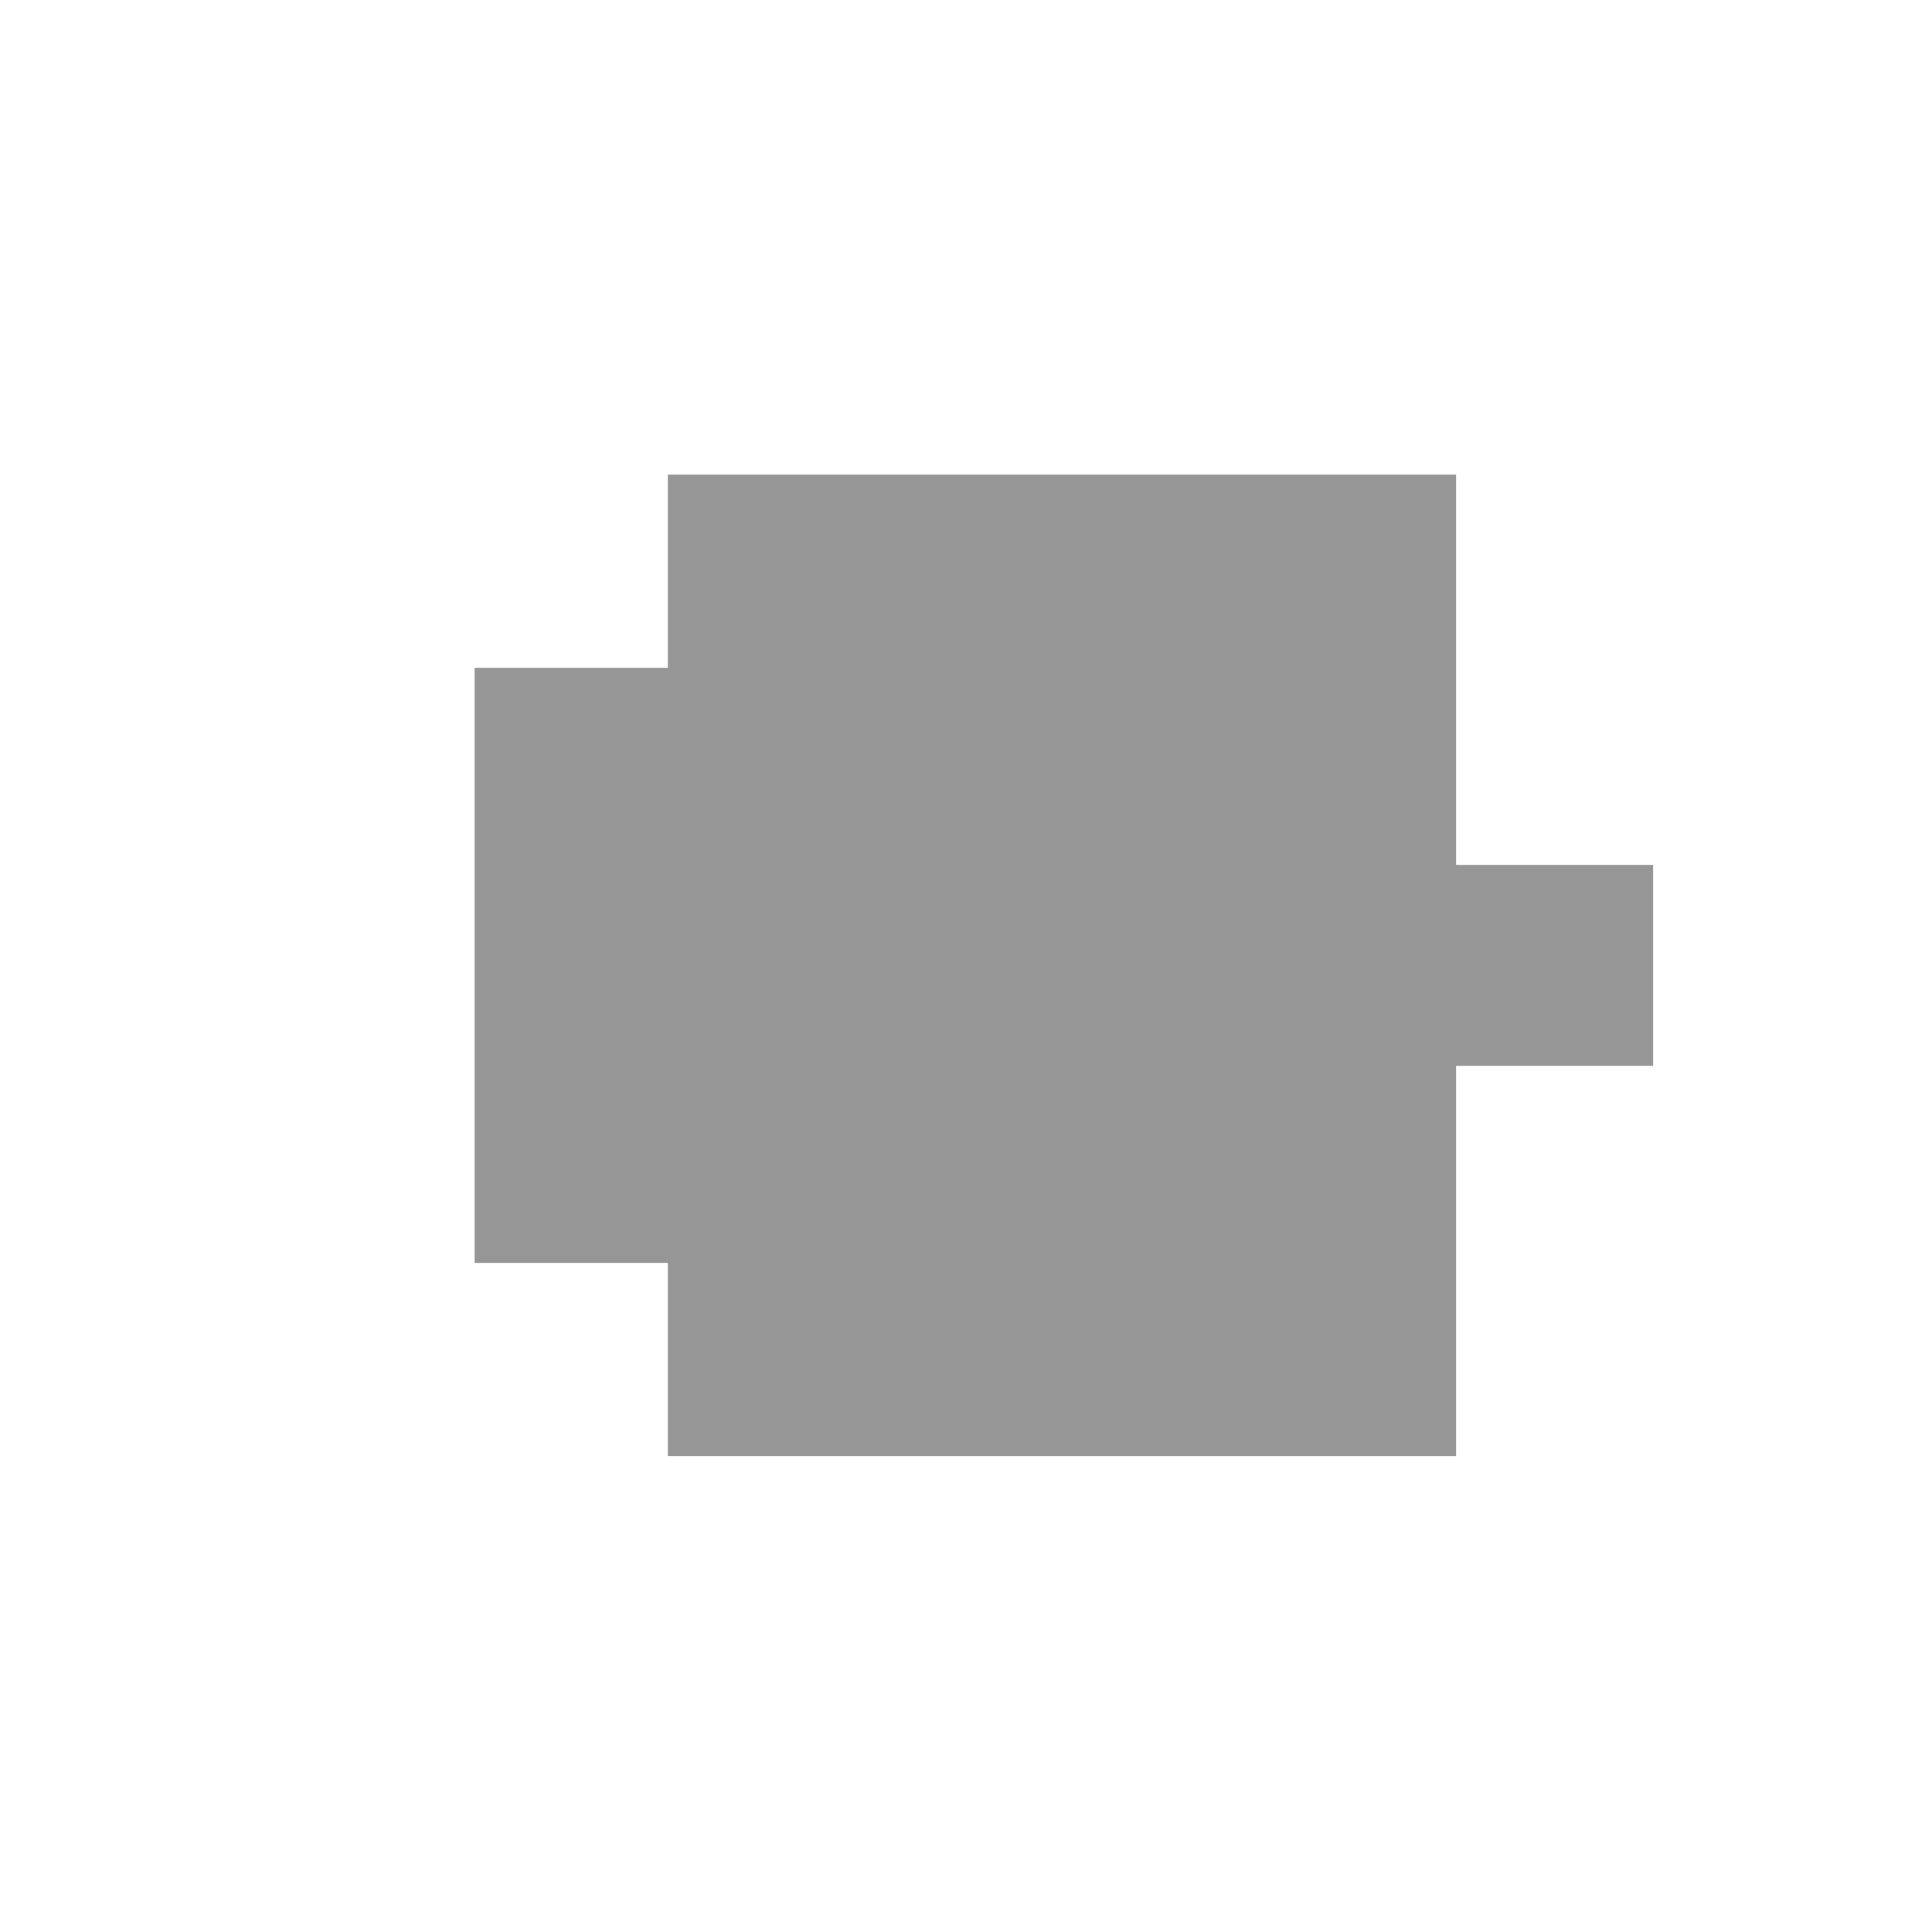
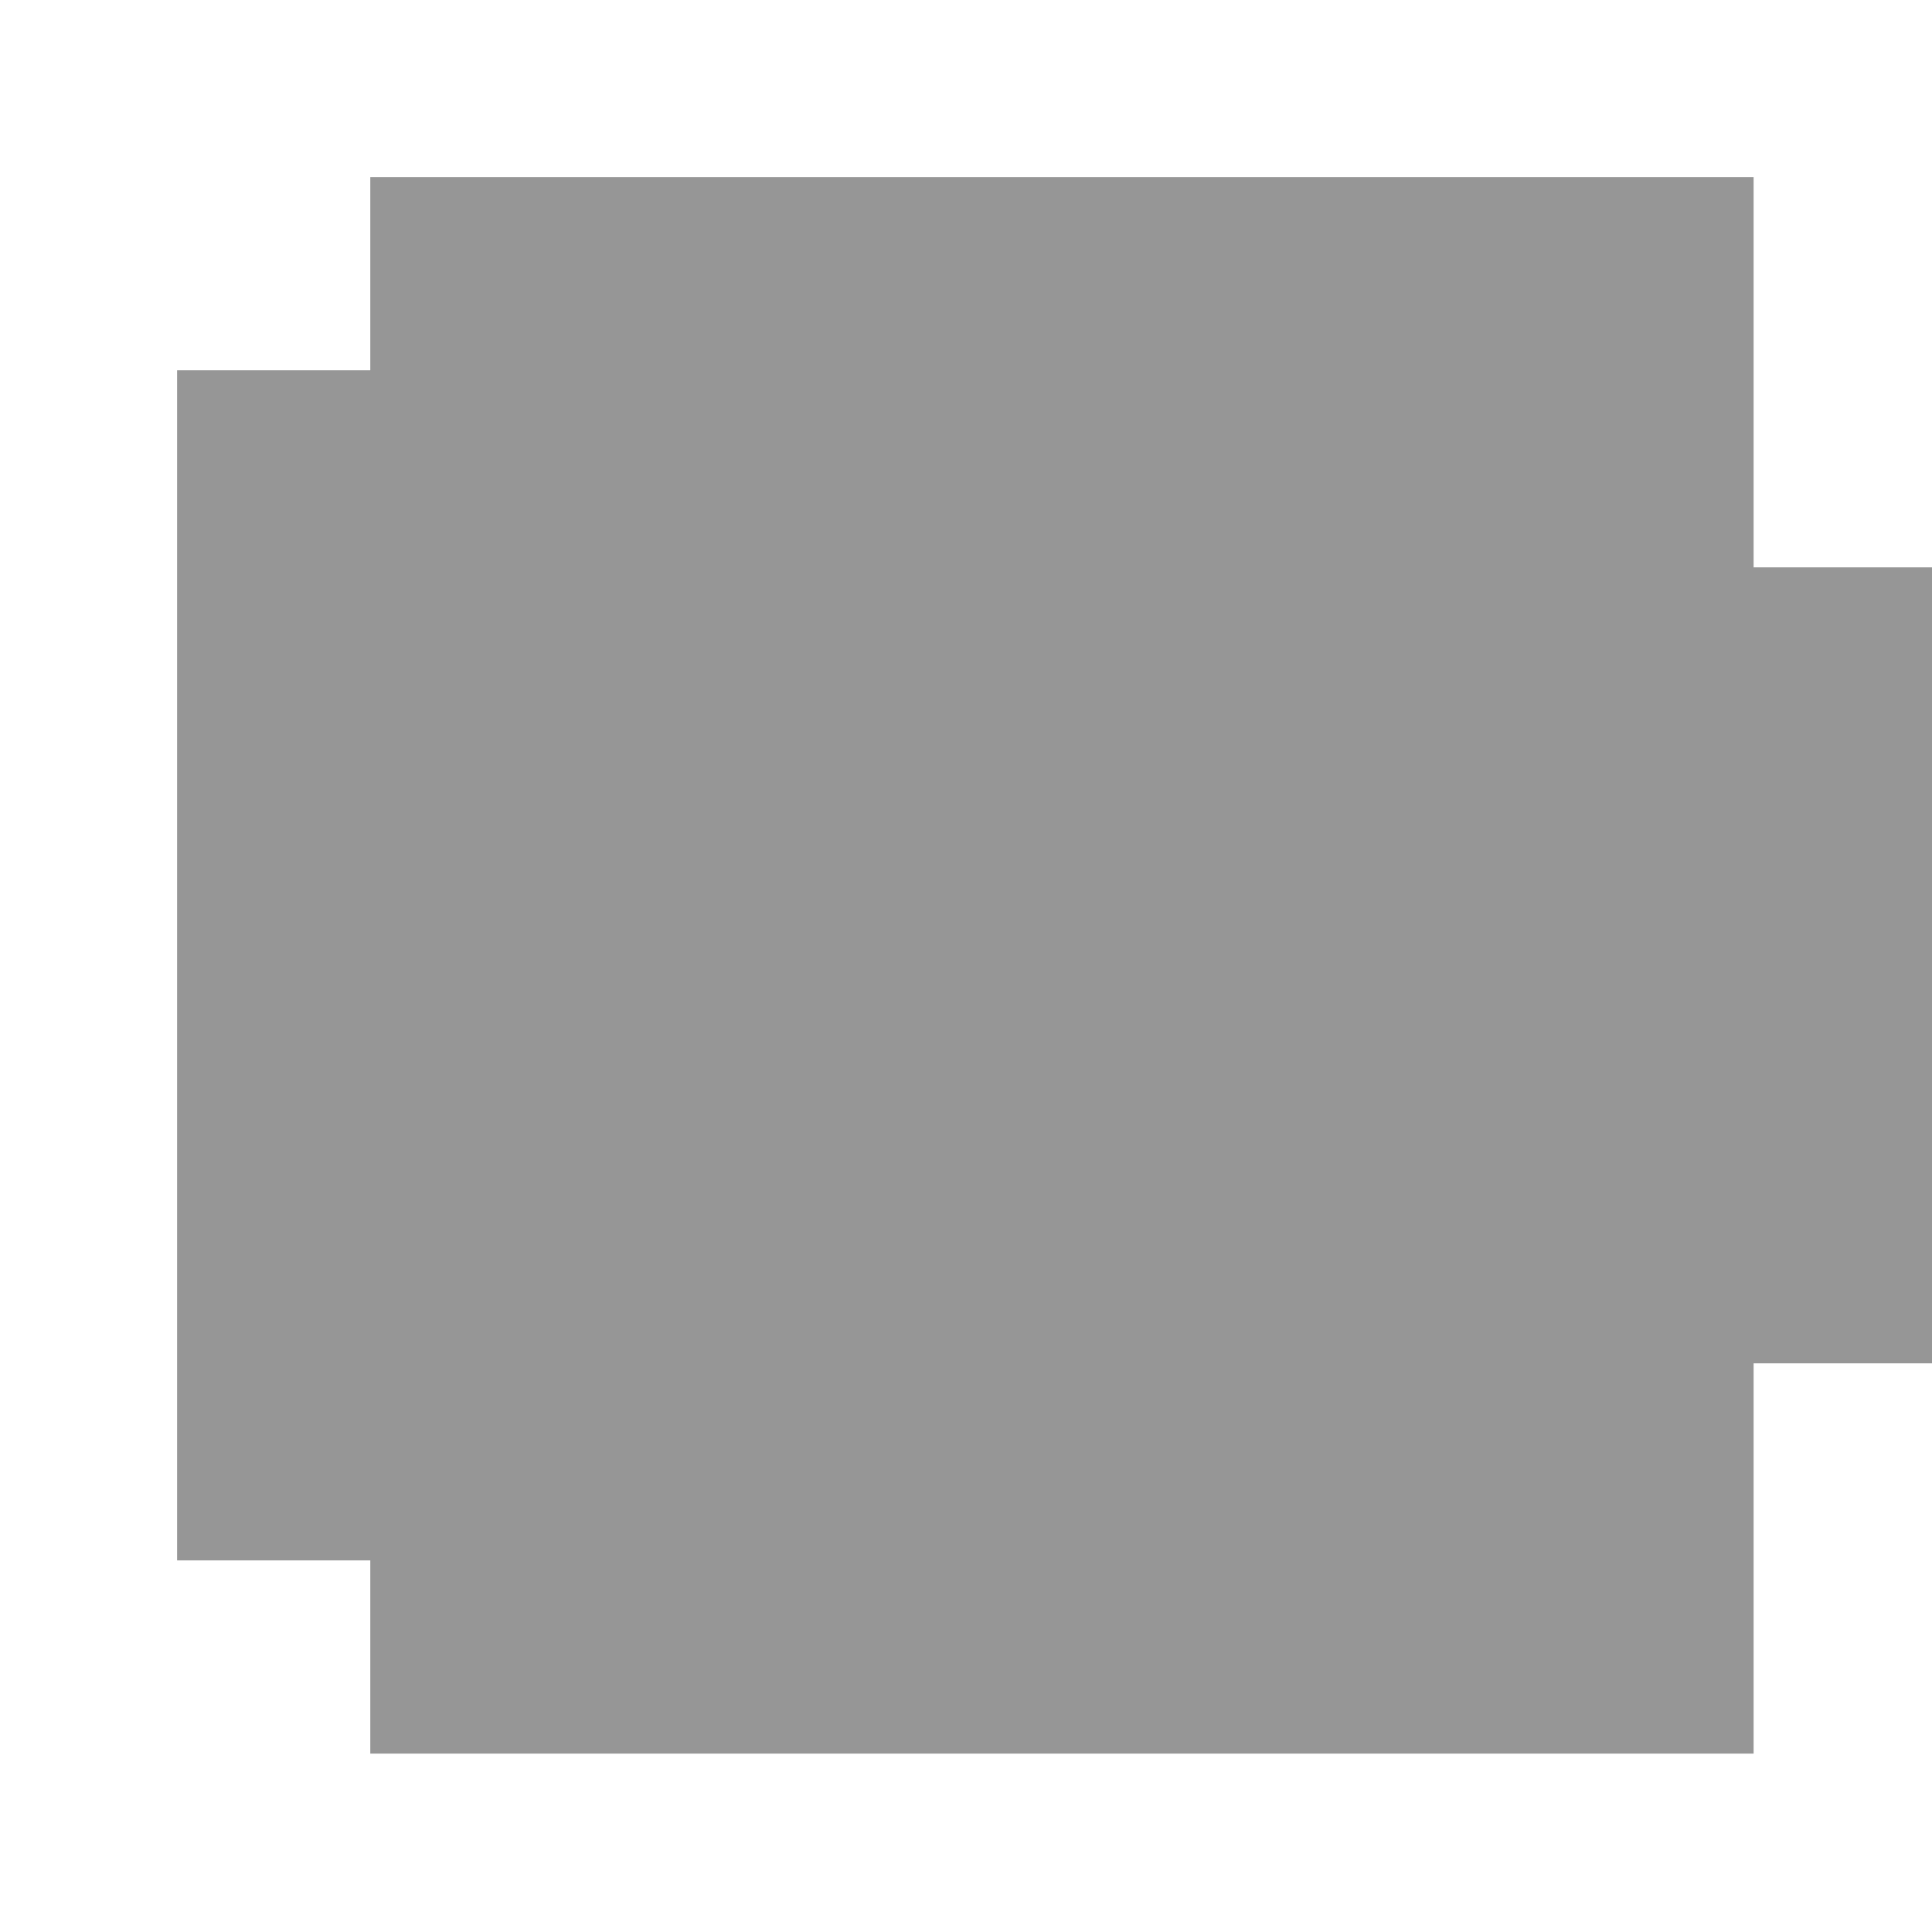
<svg xmlns="http://www.w3.org/2000/svg" width="500" x="0" y="0" height="500" id="/hardmnt/janacek0/ssi/blazek/inst/qgis/cvs/plugins/grass/modules/r.to.vect.area.1">
  <rect width="500" x="0" y="0" height="500" style="stroke:rgb(0,0,0);stroke-width:0;fill:rgb(255,255,255);" />
  <g style="stroke:rgb(0,0,0);stroke-width:0.9;fill:none;">
    <polygon points="376 376 173 376 173 326 123 326 123 173 173 173 173 123 376 123 376 224 427 224 427 275 376 275 376 376" transform="translate(0.331263 0.331263)" style="stroke:rgb(0,0,0);stroke-width:0;fill:rgb(150,150,150);" />
-     <polygon points="376 376 173 376 173 326 123 326 123 173 173 173 173 123 376 123 376 224 427 224 427 275 376 275 376 376" transform="translate(0.331263 0.331263)" style="stroke:rgb(150,150,150);stroke-width:1;fill:none;" />
+     <polygon points="376 376 173 376 173 326 123 326 123 173 173 173 173 123 376 123 376 224 427 224 427 275 376 275 376 376" transform="translate(0.331263 0.331263)" style="stroke:rgb(150,150,150);stroke-width:155;fill:none;" />
  </g>
</svg>
